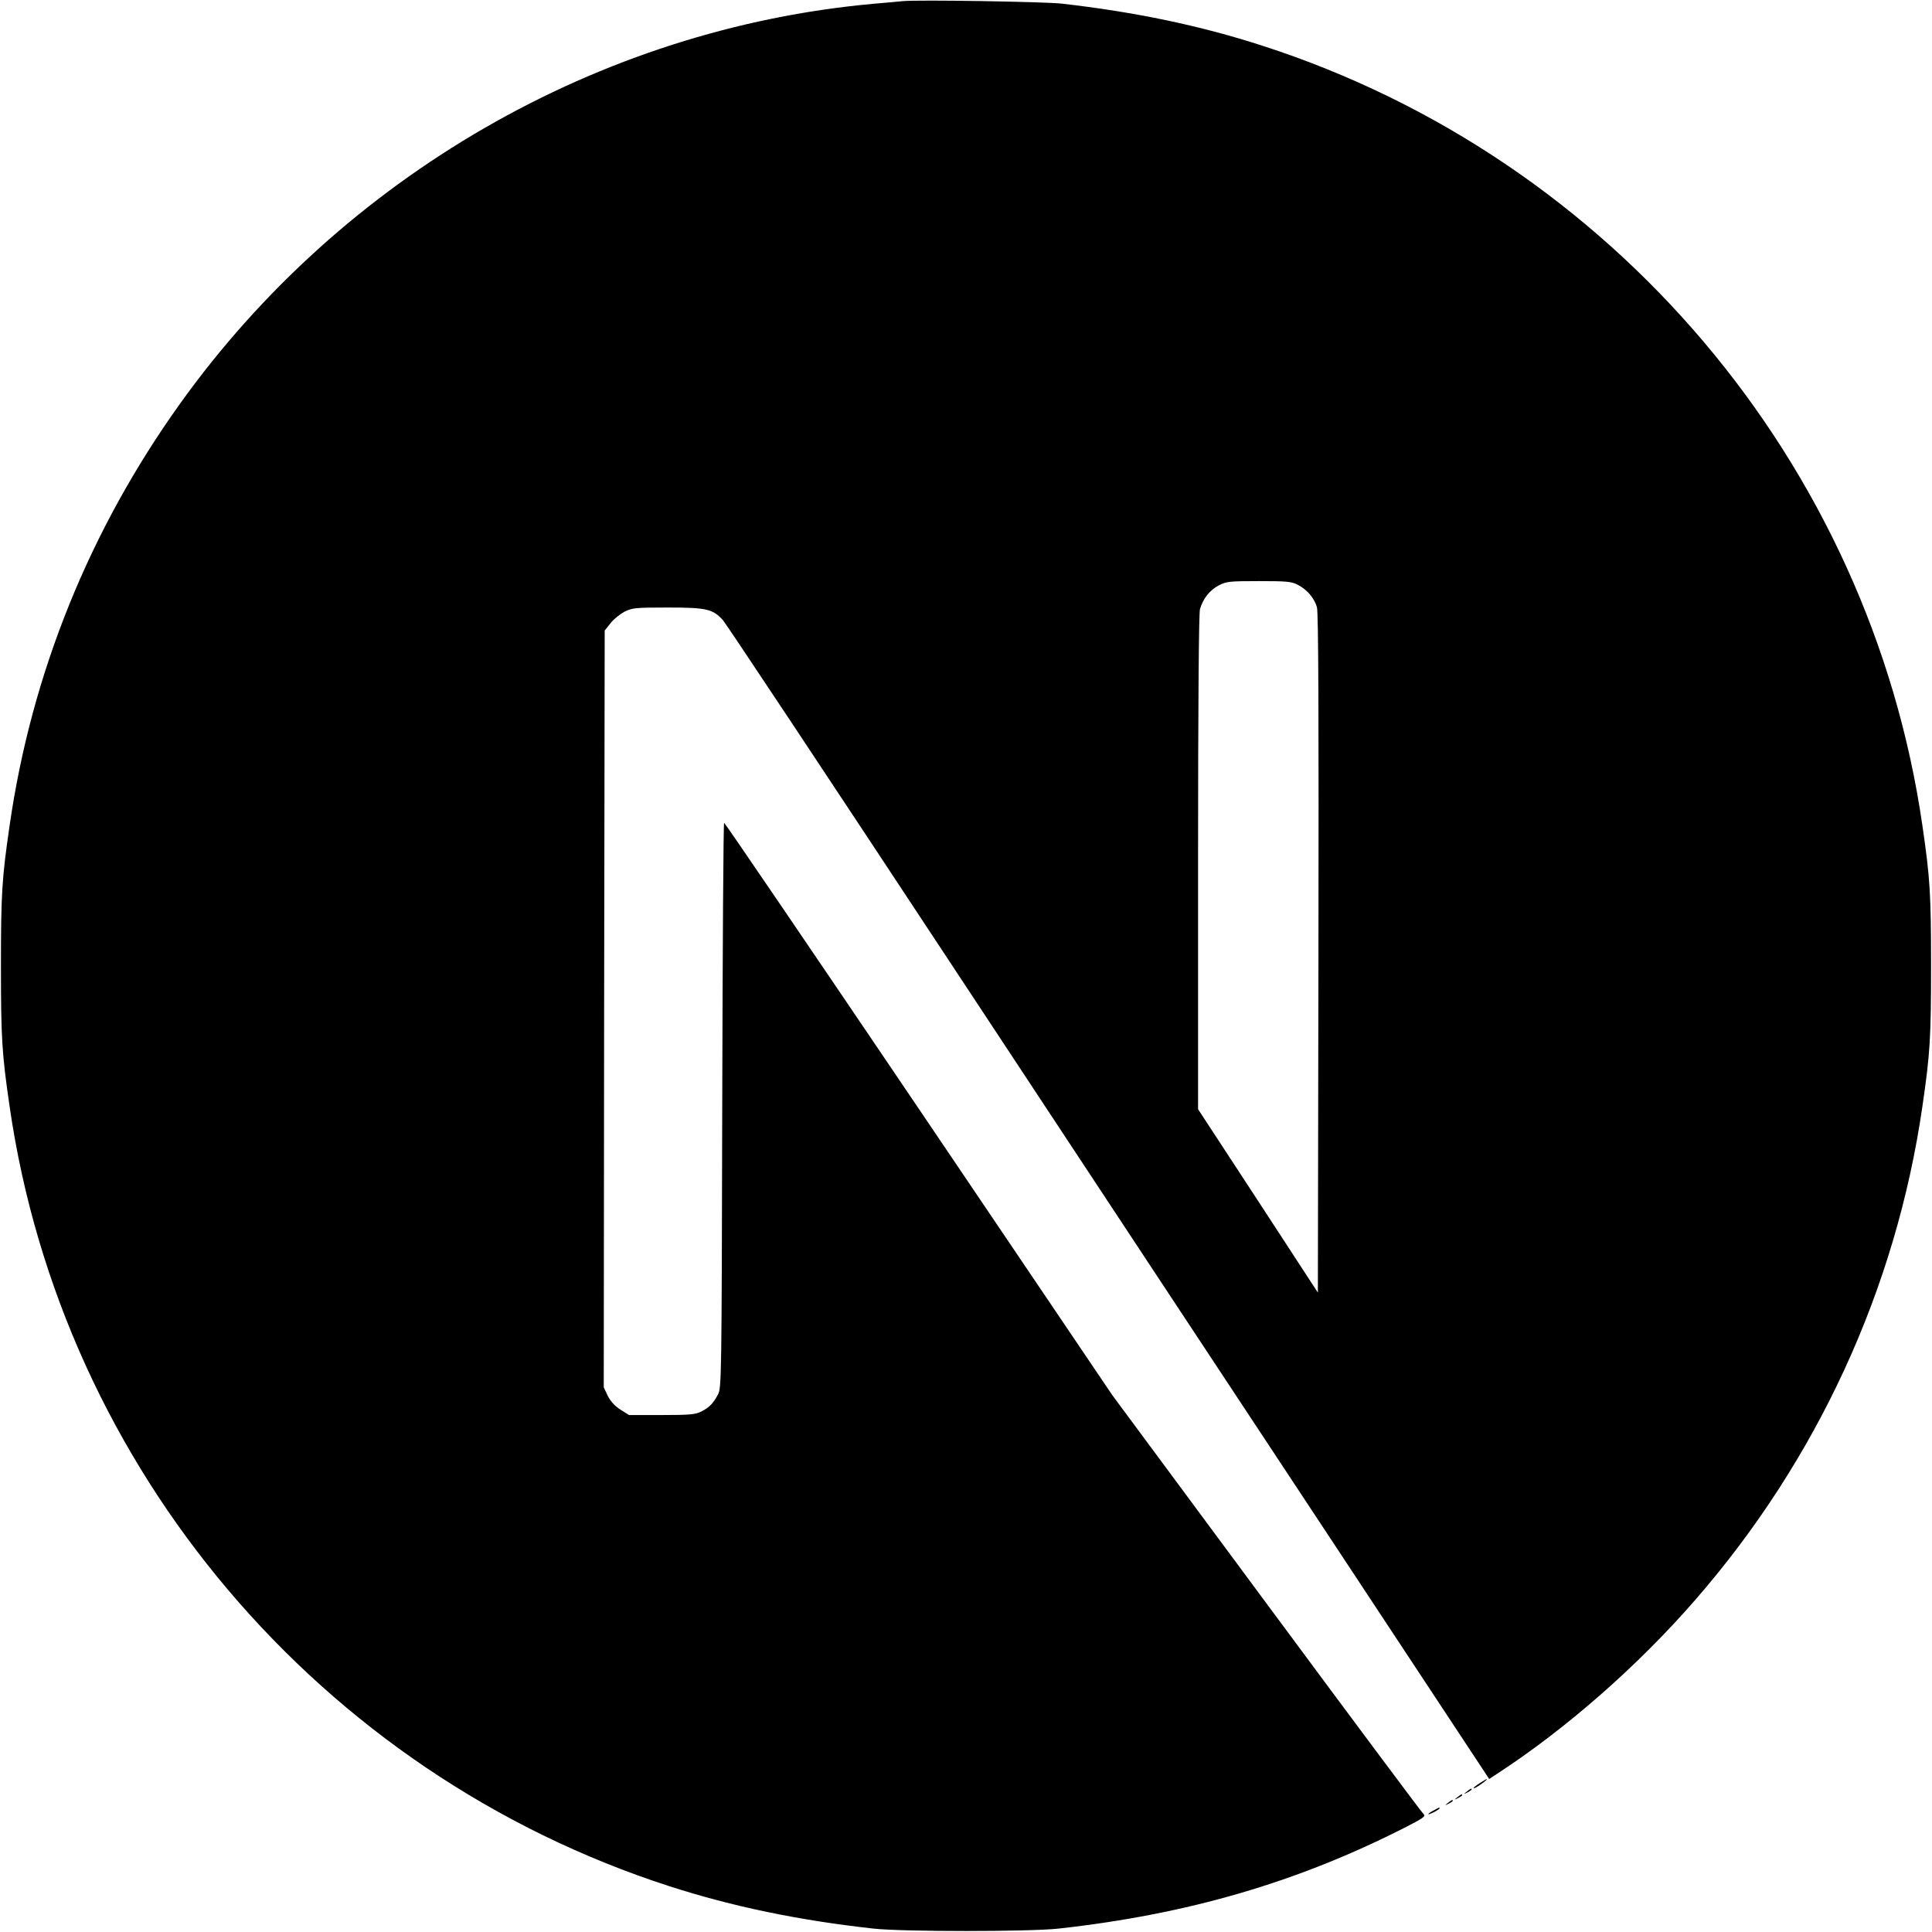
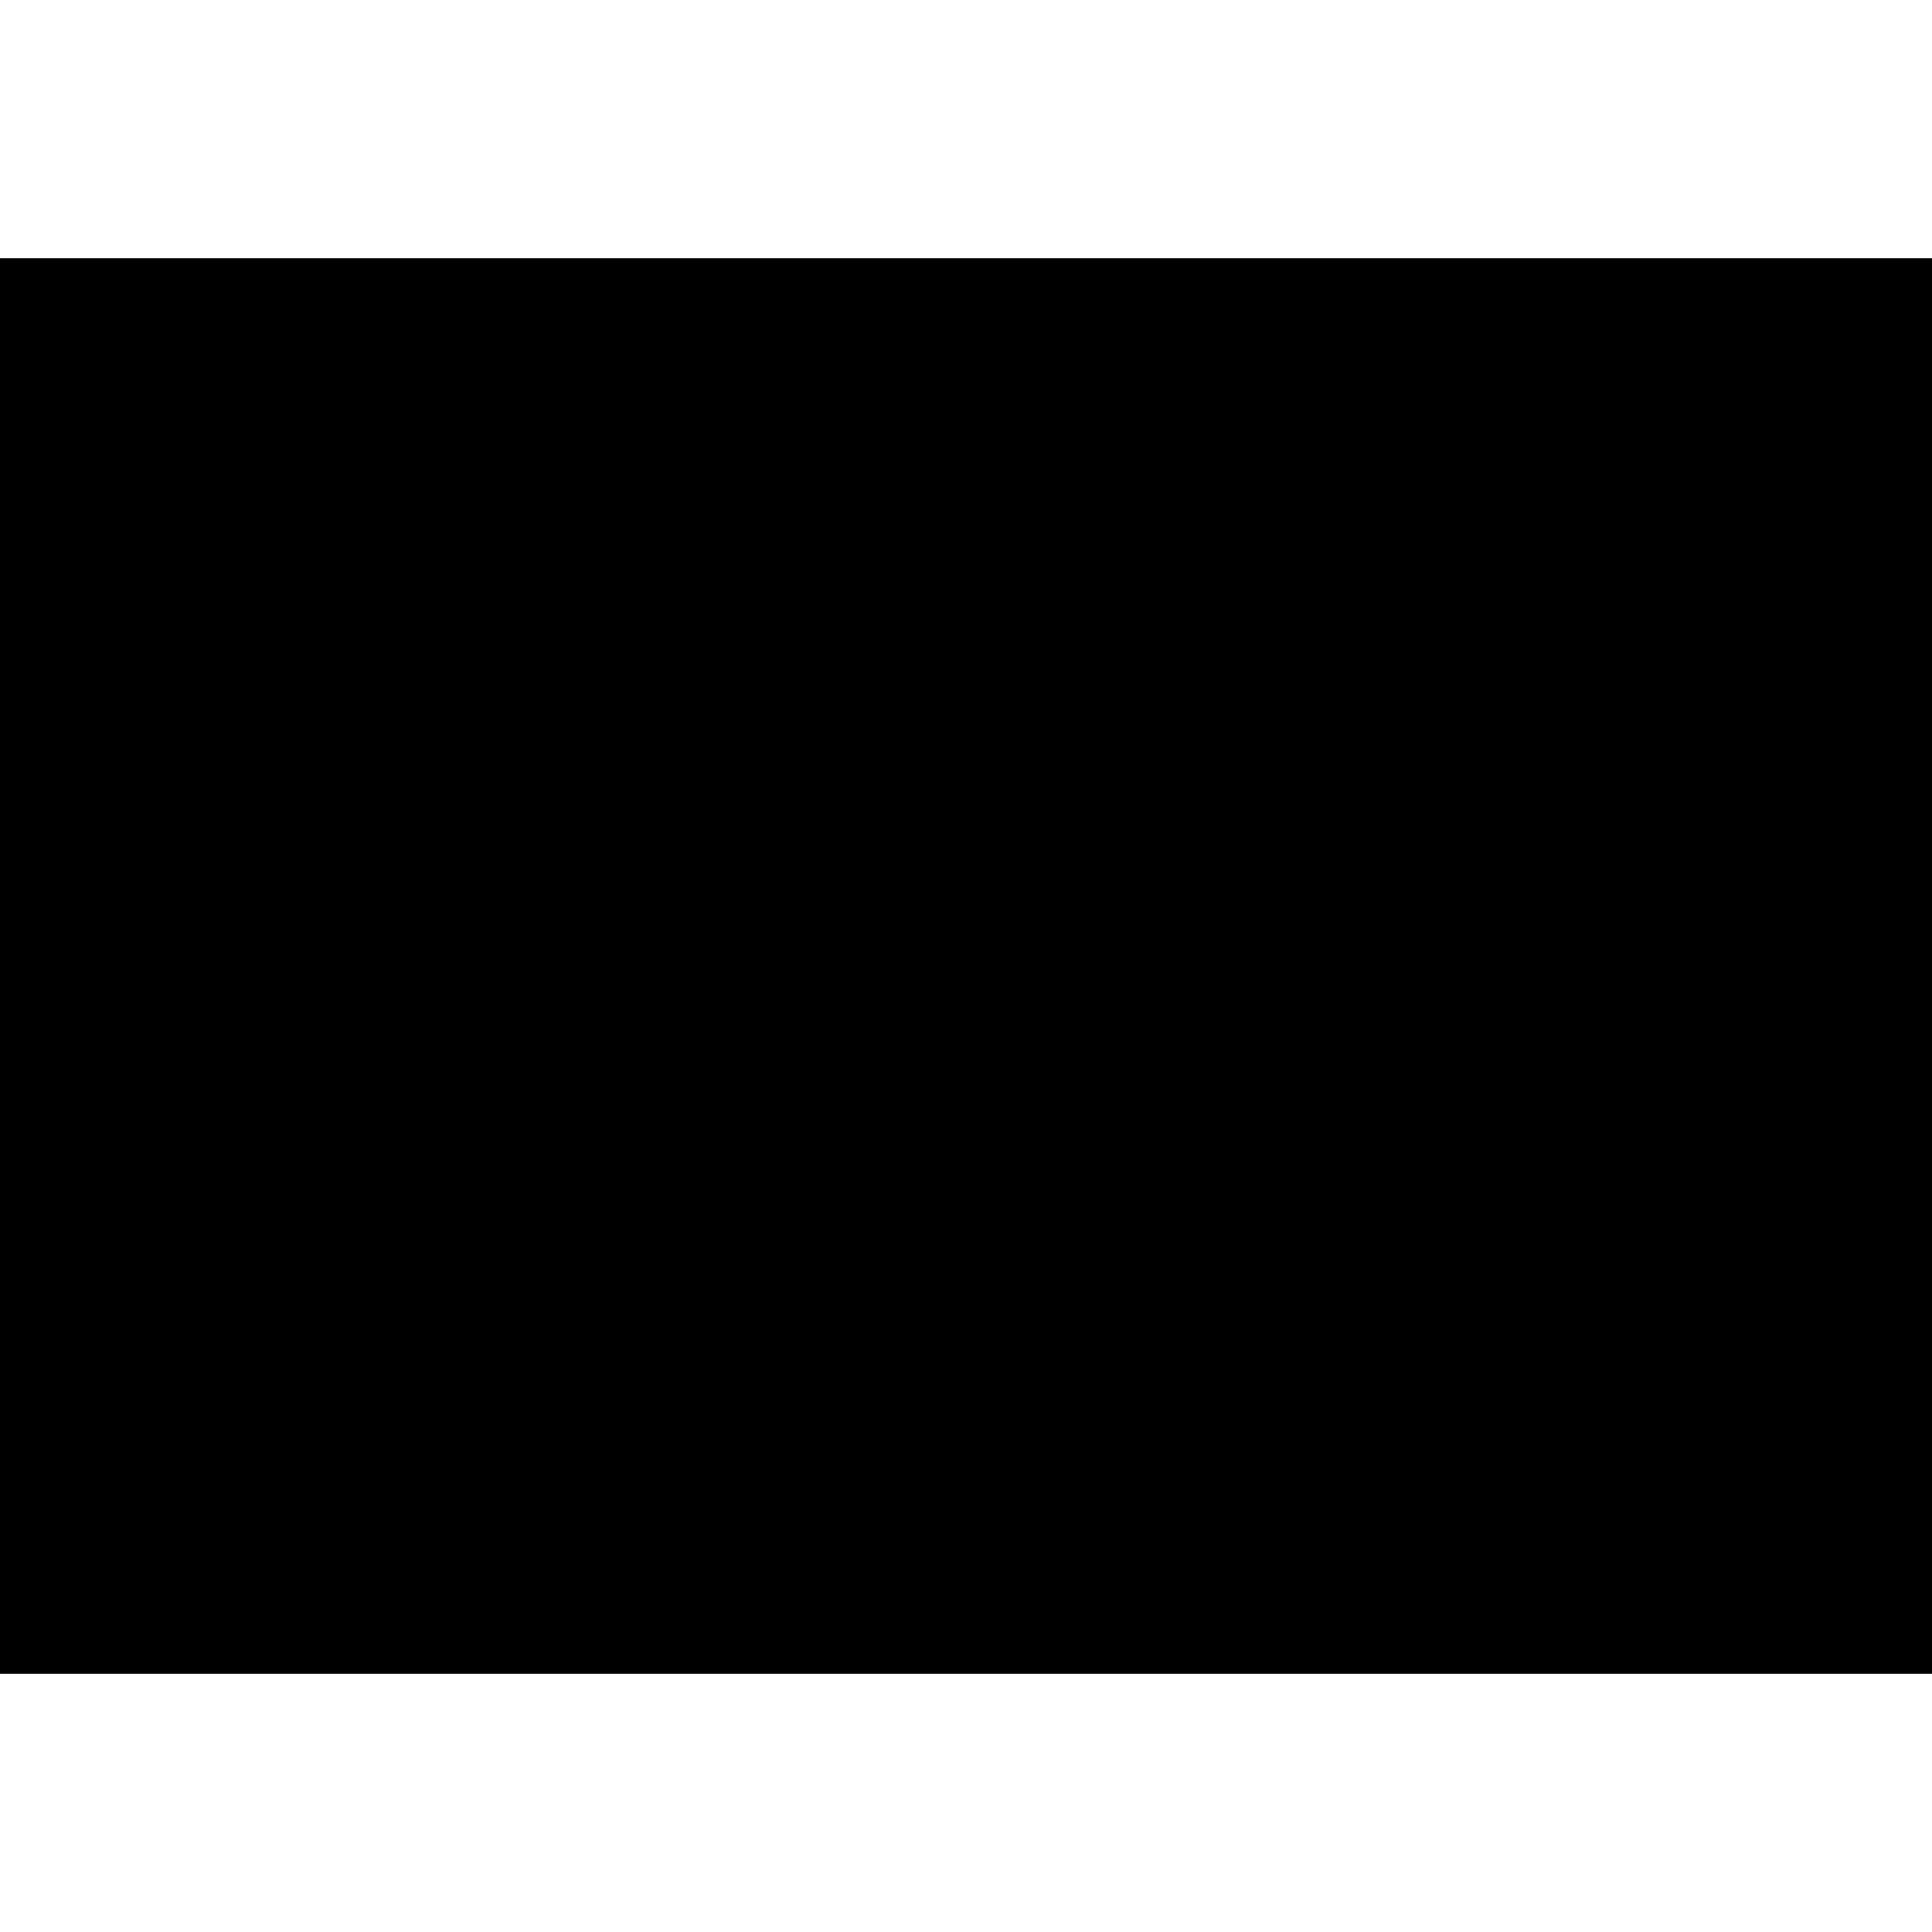
- <svg xmlns="http://www.w3.org/2000/svg" version="1.0" width="1024pt" height="1024pt" viewBox="0 0 1024 1024" preserveAspectRatio="xMidYMid meet">
-   <g transform="translate(0,1024) scale(0.1,-0.1)" fill="#000000" stroke="none">
-     <path d="M4785 10234 c-22 -2 -92 -9 -155 -14 -1453 -131 -2814 -915 -3676 -2120 -480 -670 -787 -1430 -903 -2235 -41 -281 -46 -364 -46 -745 0 -381 5 -464 46 -745 278 -1921 1645 -3535 3499 -4133 332 -107 682 -180 1080 -224 155 -17 825 -17 980 0 687 76 1269 246 1843 539 88 45 105 57 93 67 -8 6 -383 509 -833 1117 l-818 1105 -1025 1517 c-564 834 -1028 1516 -1032 1516 -4 1 -8 -673 -10 -1496 -3 -1441 -4 -1499 -22 -1533 -26 -49 -46 -69 -88 -91 -32 -16 -60 -19 -211 -19 l-173 0 -46 29 c-30 19 -52 44 -67 73 l-21 45 2 2005 3 2006 31 39 c16 21 50 48 74 61 41 20 57 22 230 22 204 0 238 -8 291 -66 15 -16 570 -852 1234 -1859 664 -1007 1572 -2382 2018 -3057 l810 -1227 41 27 c363 236 747 572 1051 922 647 743 1064 1649 1204 2615 41 281 46 364 46 745 0 381 -5 464 -46 745 -278 1921 -1645 3535 -3499 4133 -327 106 -675 179 -1065 223 -96 10 -757 21 -840 13z m2094 -3094 c48 -24 87 -70 101 -118 8 -26 10 -582 8 -1835 l-3 -1798 -317 486 -318 486 0 1307 c0 845 4 1320 10 1343 16 56 51 100 99 126 41 21 56 23 213 23 148 0 174 -2 207 -20z" />
-     <path d="M7843 789 c-35 -22 -46 -37 -15 -20 22 13 58 40 52 41 -3 0 -20 -10 -37 -21z" />
-     <path d="M7774 744 c-18 -14 -18 -15 4 -4 12 6 22 13 22 15 0 8 -5 6 -26 -11z" />
-     <path d="M7724 714 c-18 -14 -18 -15 4 -4 12 6 22 13 22 15 0 8 -5 6 -26 -11z" />
-     <path d="M7674 684 c-18 -14 -18 -15 4 -4 12 6 22 13 22 15 0 8 -5 6 -26 -11z" />
-     <path d="M7598 644 c-38 -20 -36 -28 2 -9 17 9 30 18 30 20 0 7 -1 6 -32 -11z" />
+ <svg xmlns="http://www.w3.org/2000/svg" version="1.0" width="1676pt" height="1676pt" viewBox="0 0 1676 1676" preserveAspectRatio="xMidYMid meet">
+   <g transform="translate(0,1676) scale(0.1,-0.1)" fill="#000000" stroke="none">
+     <path d="M0 8380 l0 -6140 8380 0 8380 0 0 6140 0 6140 -8380 0 -8380 0 0 -6140z" />
  </g>
</svg>
